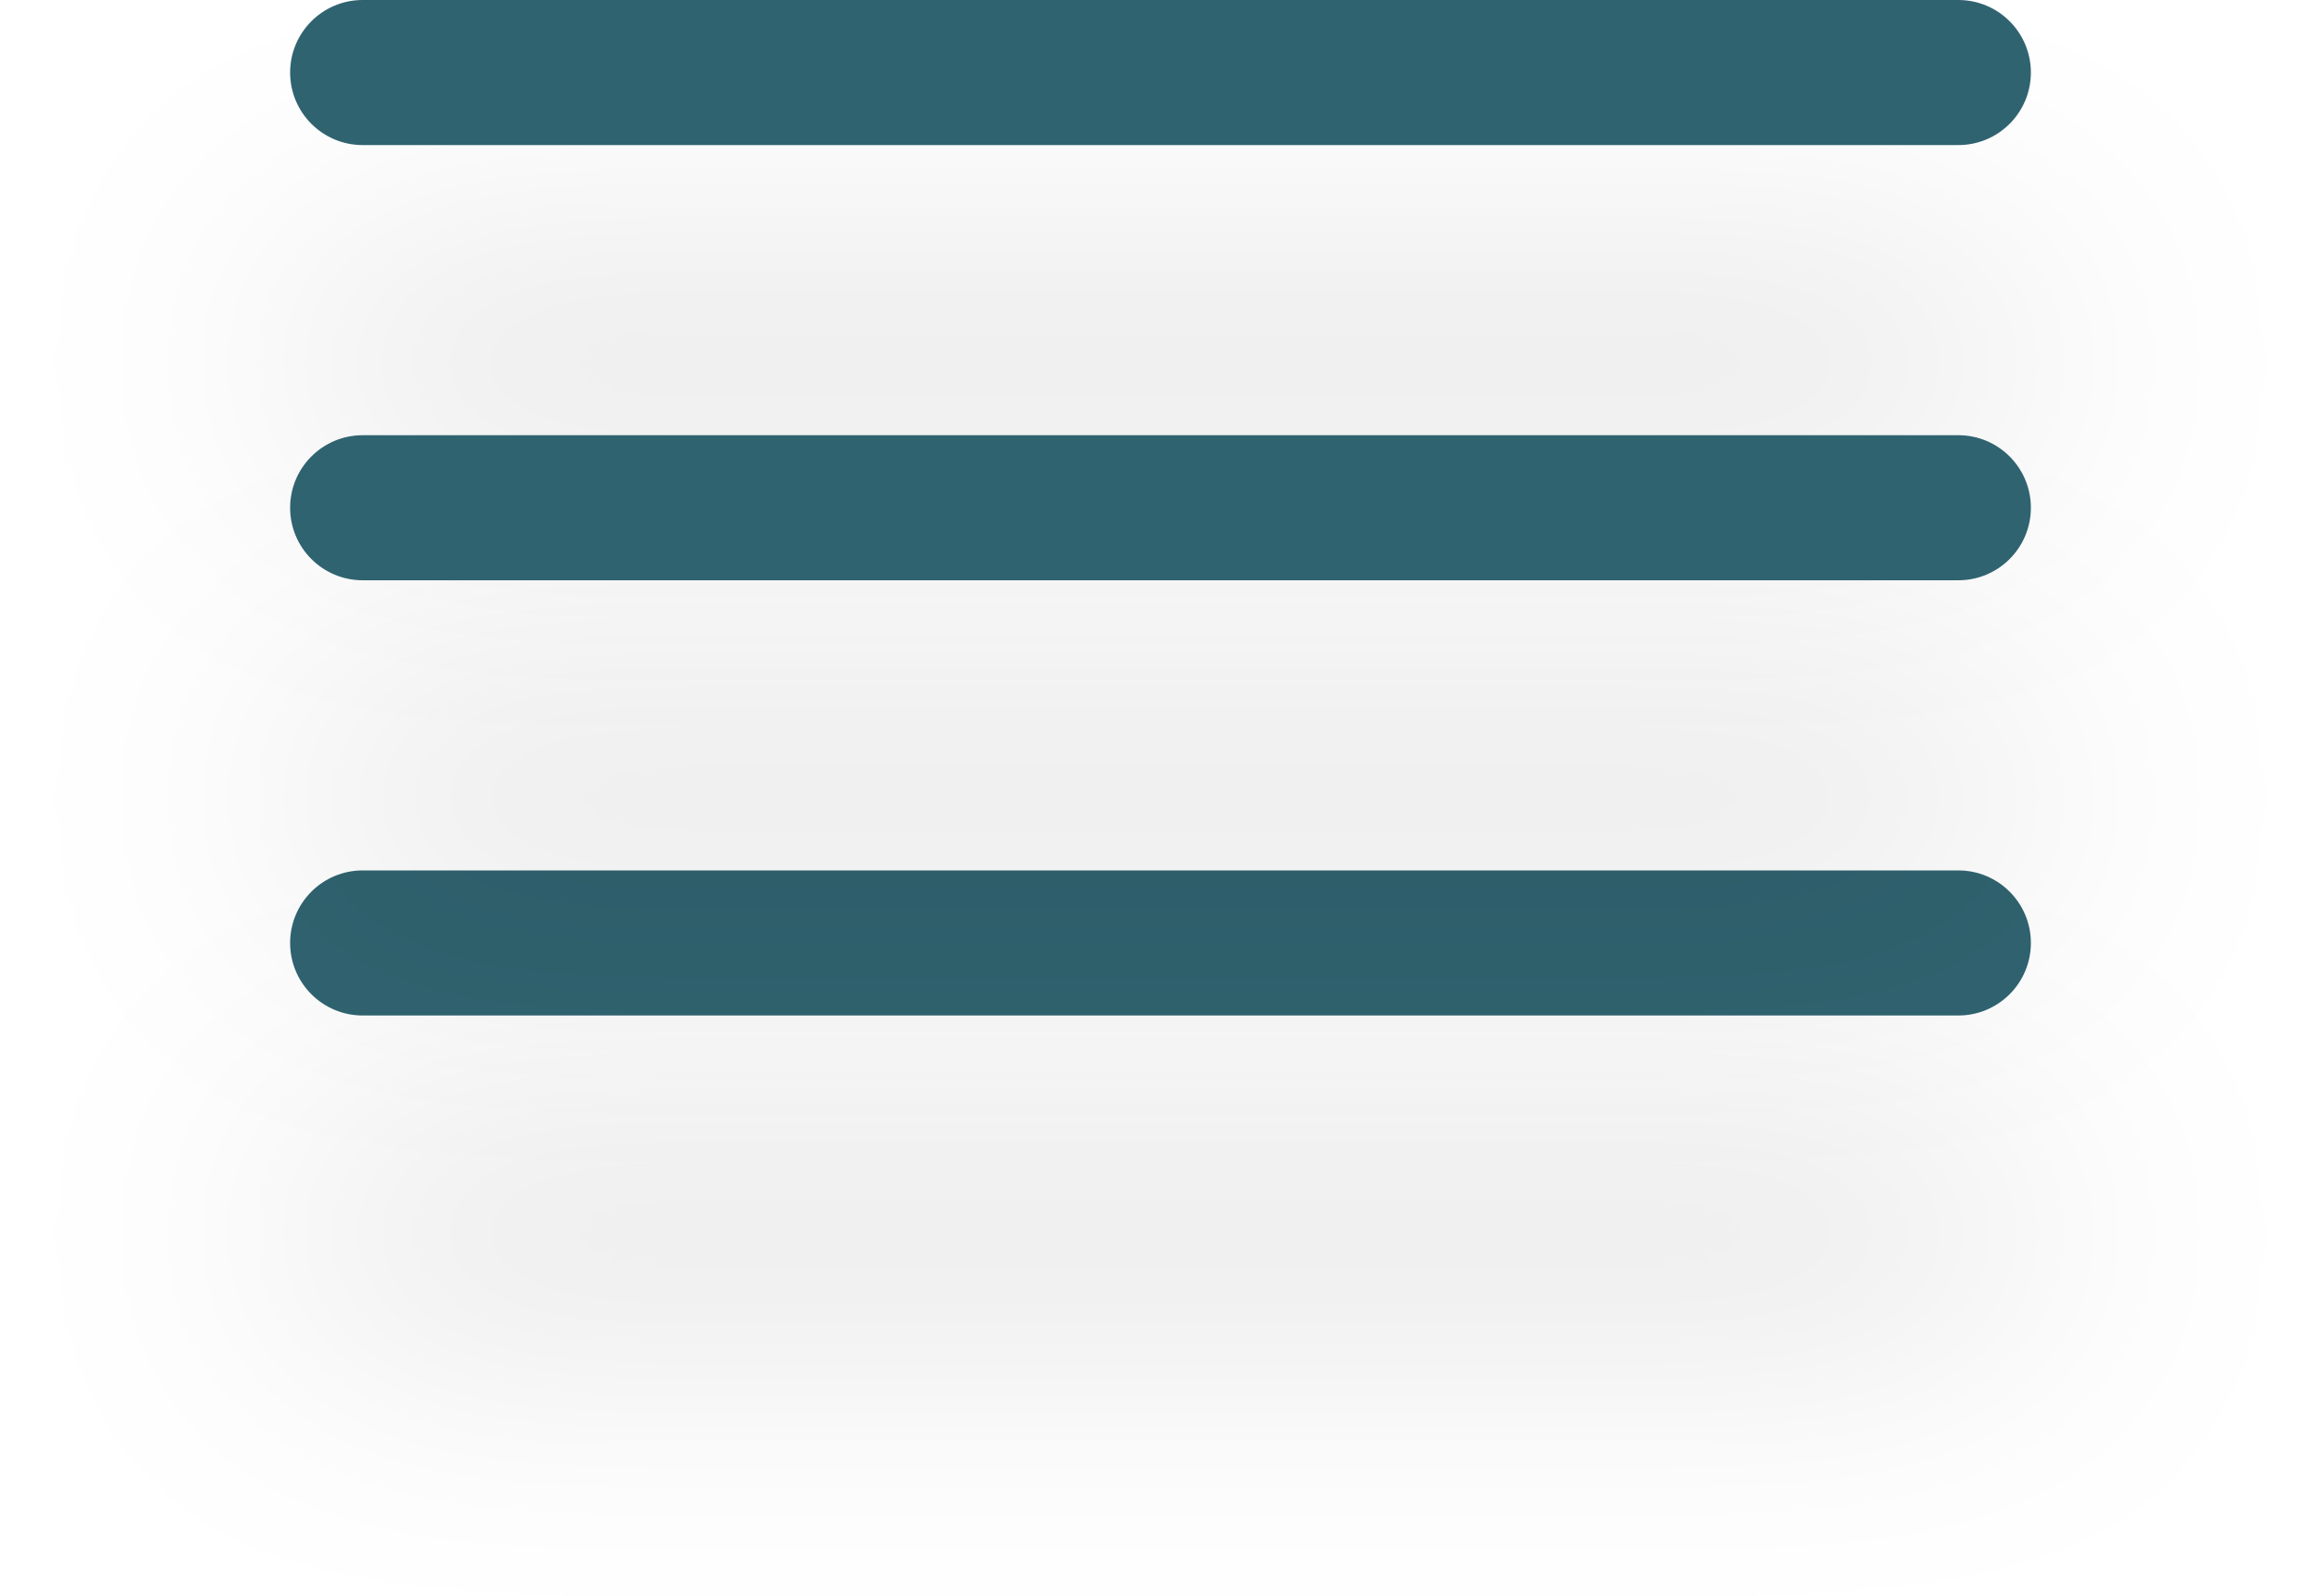
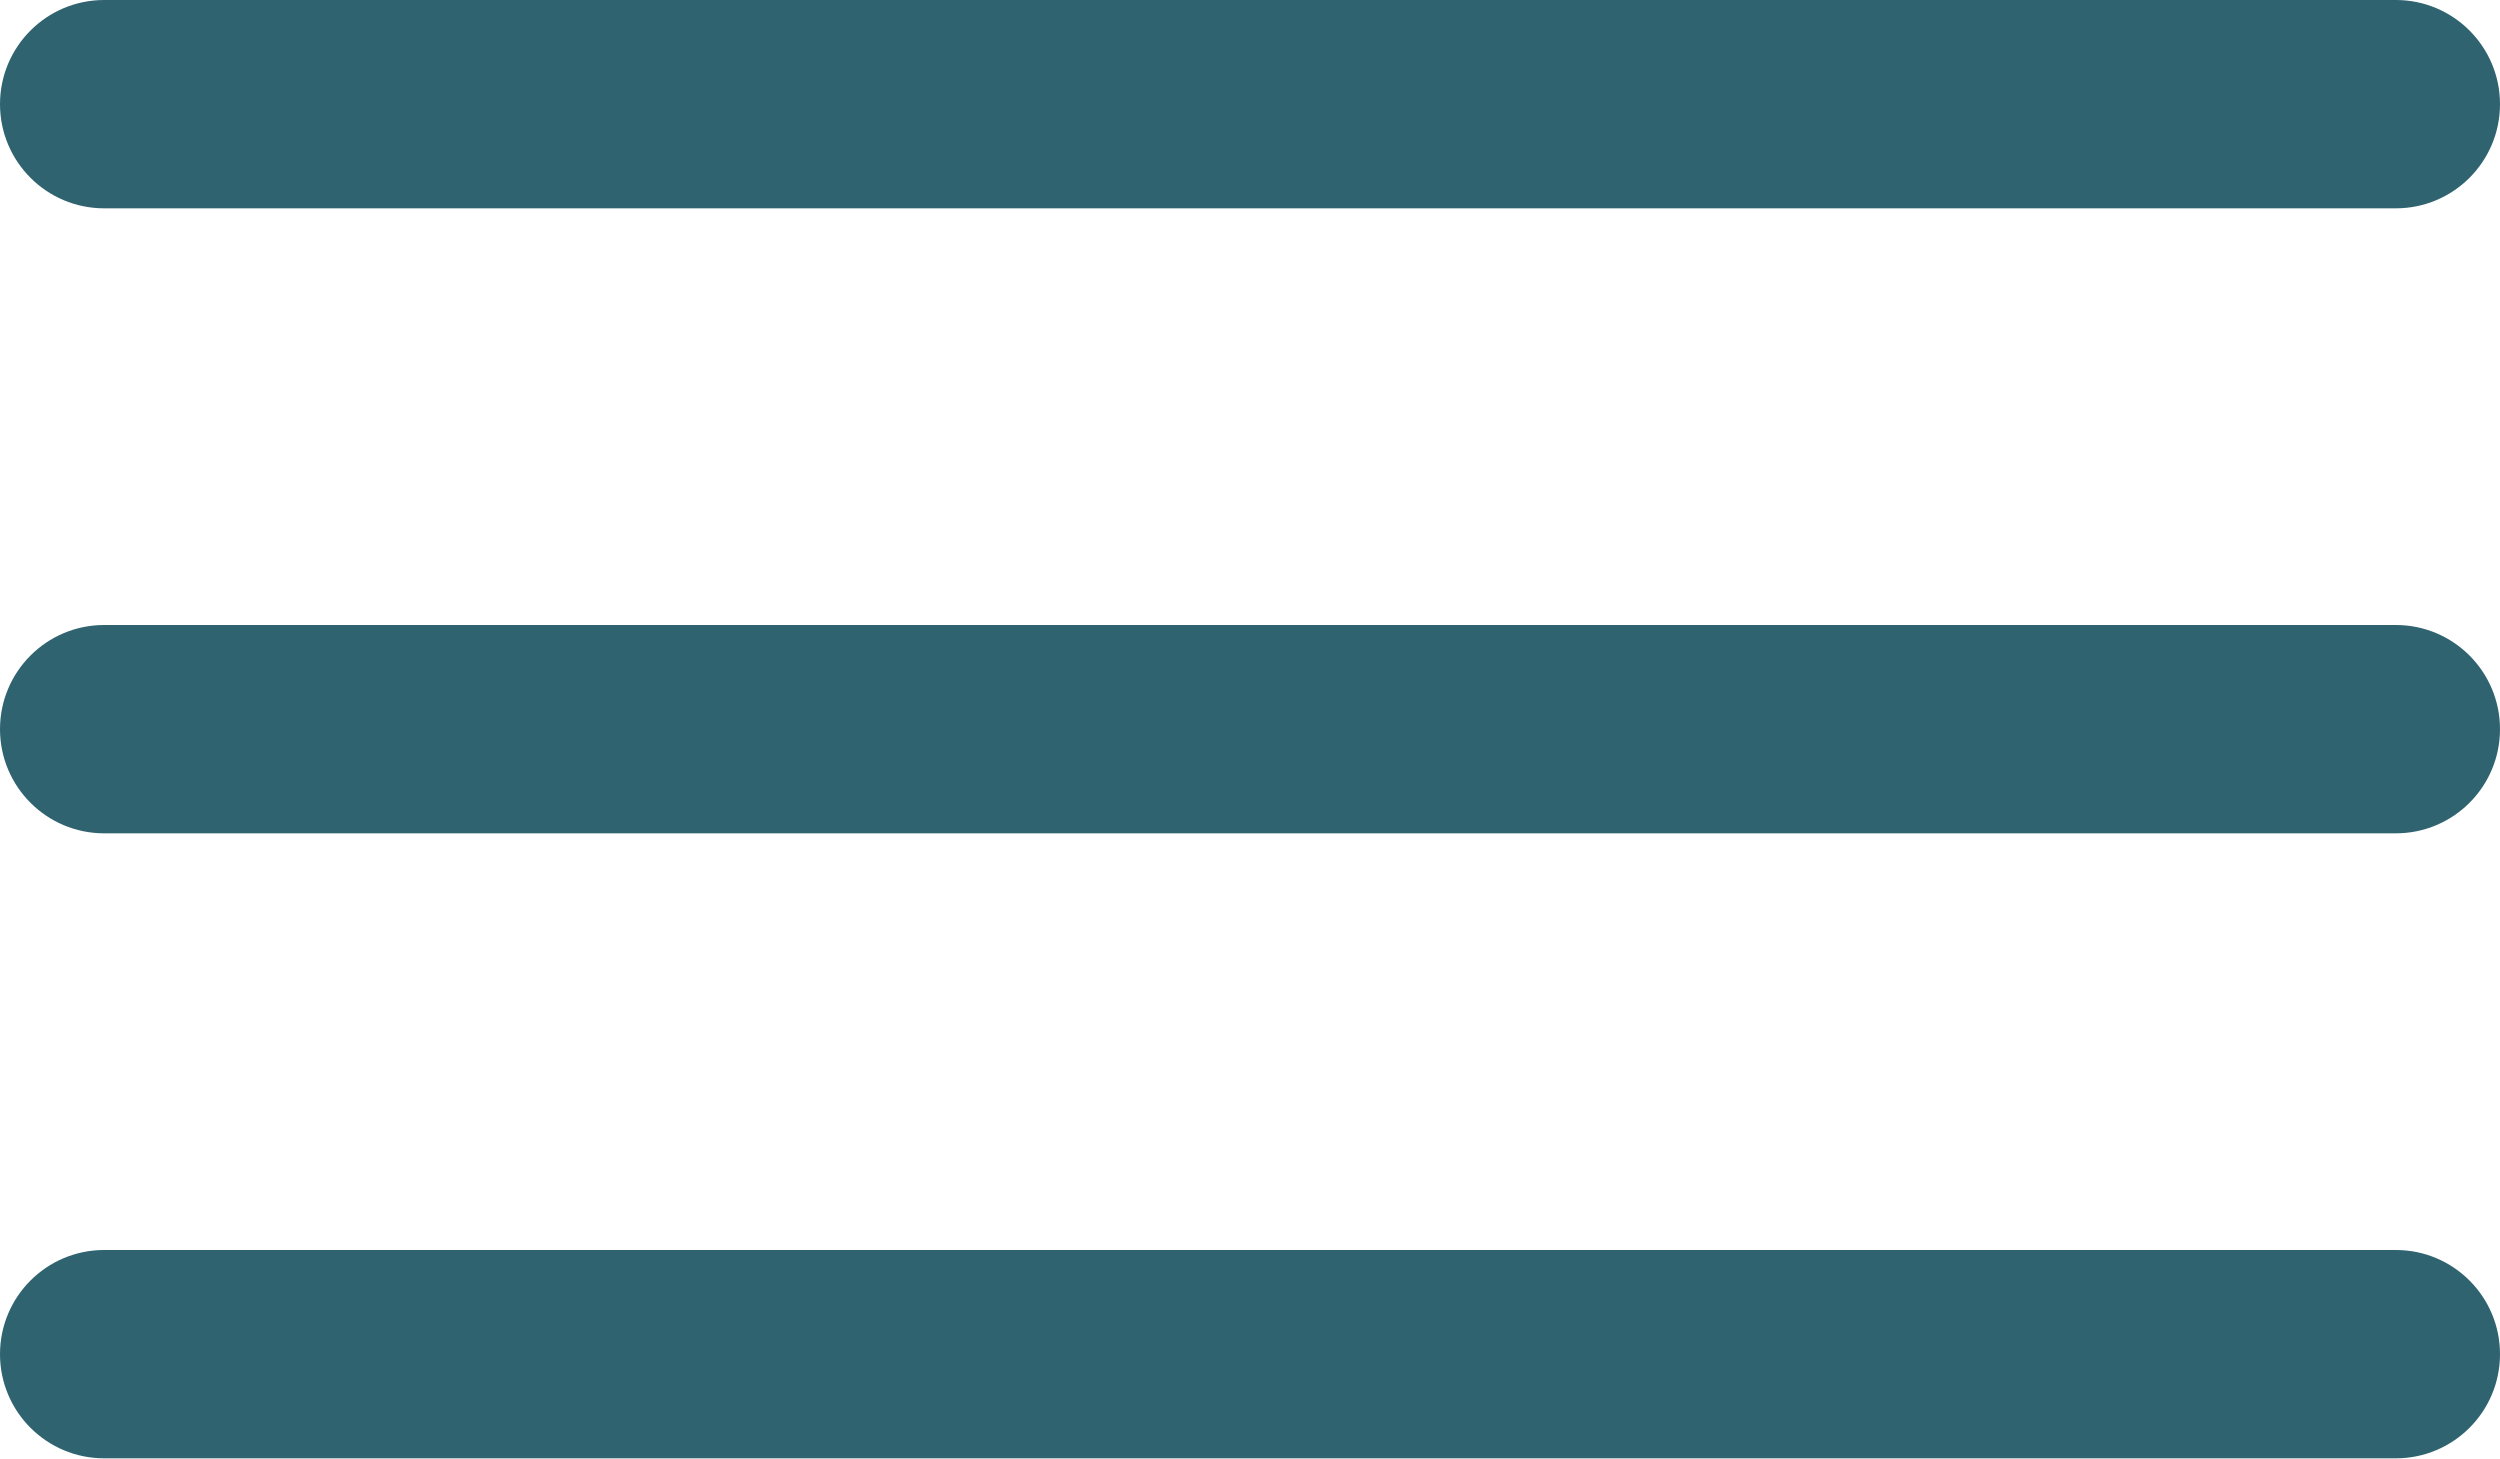
- <svg xmlns="http://www.w3.org/2000/svg" width="32" height="22" viewBox="0 0 32 22" fill="none">
-   <g filter="url(#filter0_d)">
-     <rect x="4" width="24" height="2" rx="1" fill="#306370" />
-   </g>
-   <g filter="url(#filter1_d)">
-     <rect x="4" y="12" width="24" height="2" rx="1" fill="#306370" />
-   </g>
-   <g filter="url(#filter2_d)">
-     <rect x="4" y="6" width="24" height="2" rx="1" fill="#306370" />
-   </g>
-   <defs>
-     <filter id="filter0_d" x="0" y="0" width="32" height="10" filterUnits="userSpaceOnUse" color-interpolation-filters="sRGB">
-       <feFlood flood-opacity="0" result="BackgroundImageFix" />
-       <feColorMatrix in="SourceAlpha" type="matrix" values="0 0 0 0 0 0 0 0 0 0 0 0 0 0 0 0 0 0 127 0" />
-       <feOffset dy="4" />
-       <feGaussianBlur stdDeviation="2" />
-       <feColorMatrix type="matrix" values="0 0 0 0 0 0 0 0 0 0 0 0 0 0 0 0 0 0 0.15 0" />
-       <feBlend mode="normal" in2="BackgroundImageFix" result="effect1_dropShadow" />
-       <feBlend mode="normal" in="SourceGraphic" in2="effect1_dropShadow" result="shape" />
-     </filter>
-     <filter id="filter1_d" x="0" y="12" width="32" height="10" filterUnits="userSpaceOnUse" color-interpolation-filters="sRGB">
-       <feFlood flood-opacity="0" result="BackgroundImageFix" />
-       <feColorMatrix in="SourceAlpha" type="matrix" values="0 0 0 0 0 0 0 0 0 0 0 0 0 0 0 0 0 0 127 0" />
-       <feOffset dy="4" />
-       <feGaussianBlur stdDeviation="2" />
-       <feColorMatrix type="matrix" values="0 0 0 0 0 0 0 0 0 0 0 0 0 0 0 0 0 0 0.15 0" />
-       <feBlend mode="normal" in2="BackgroundImageFix" result="effect1_dropShadow" />
-       <feBlend mode="normal" in="SourceGraphic" in2="effect1_dropShadow" result="shape" />
-     </filter>
-     <filter id="filter2_d" x="0" y="6" width="32" height="10" filterUnits="userSpaceOnUse" color-interpolation-filters="sRGB">
-       <feFlood flood-opacity="0" result="BackgroundImageFix" />
-       <feColorMatrix in="SourceAlpha" type="matrix" values="0 0 0 0 0 0 0 0 0 0 0 0 0 0 0 0 0 0 127 0" />
-       <feOffset dy="4" />
-       <feGaussianBlur stdDeviation="2" />
-       <feColorMatrix type="matrix" values="0 0 0 0 0 0 0 0 0 0 0 0 0 0 0 0 0 0 0.15 0" />
-       <feBlend mode="normal" in2="BackgroundImageFix" result="effect1_dropShadow" />
-       <feBlend mode="normal" in="SourceGraphic" in2="effect1_dropShadow" result="shape" />
-     </filter>
-   </defs>
+ <svg xmlns="http://www.w3.org/2000/svg" width="24" height="14" viewBox="0 0 24 14" fill="none">
+   <rect width="24" height="2" rx="1" fill="#306370" />
+   <rect y="12" width="24" height="2" rx="1" fill="#306370" />
+   <rect y="6" width="24" height="2" rx="1" fill="#306370" />
</svg>
